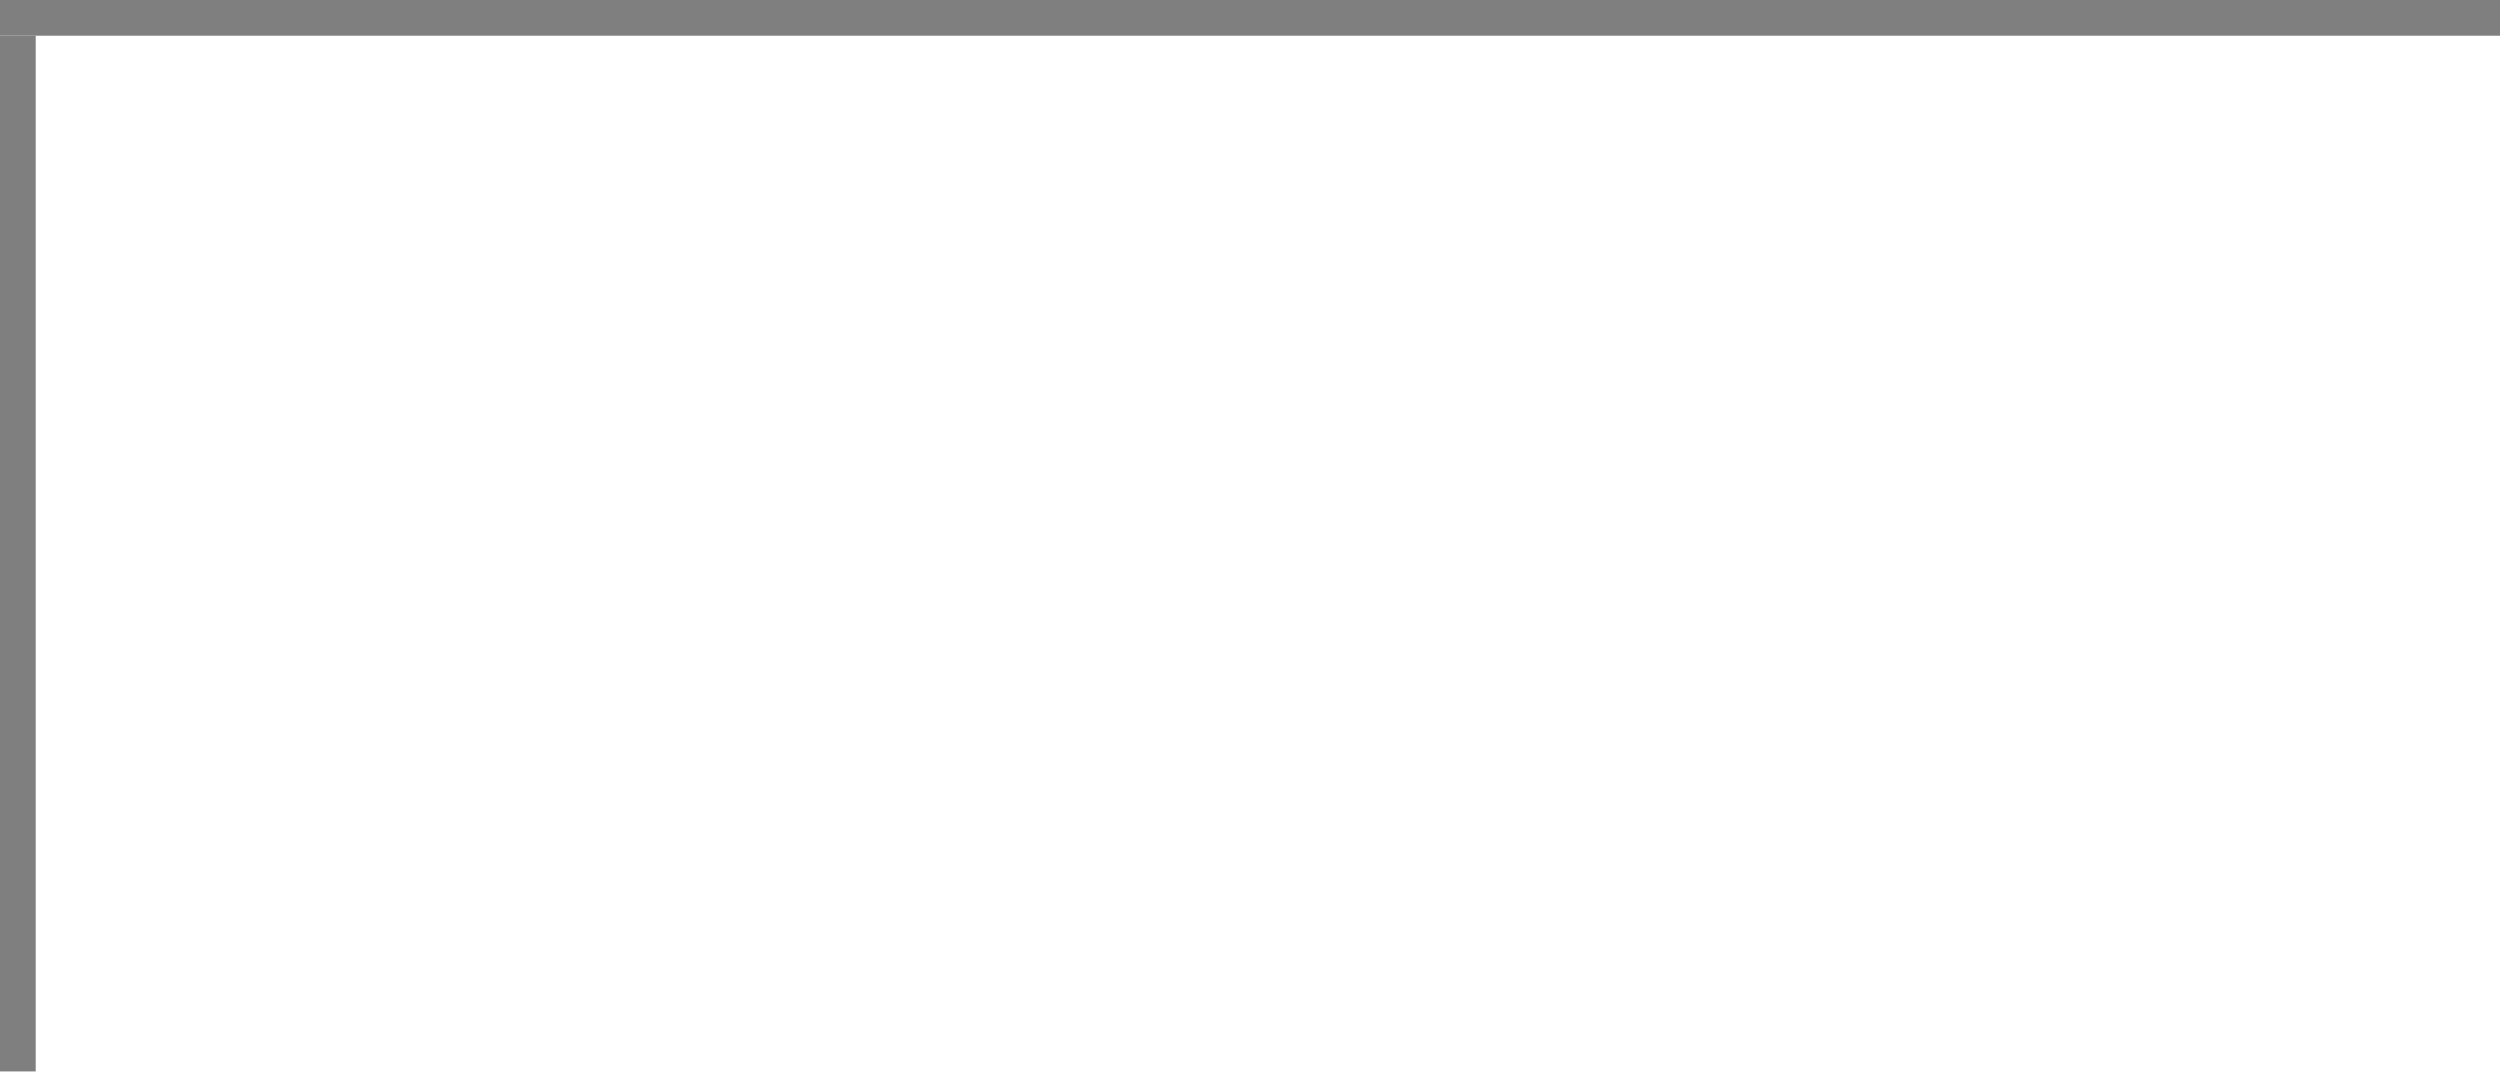
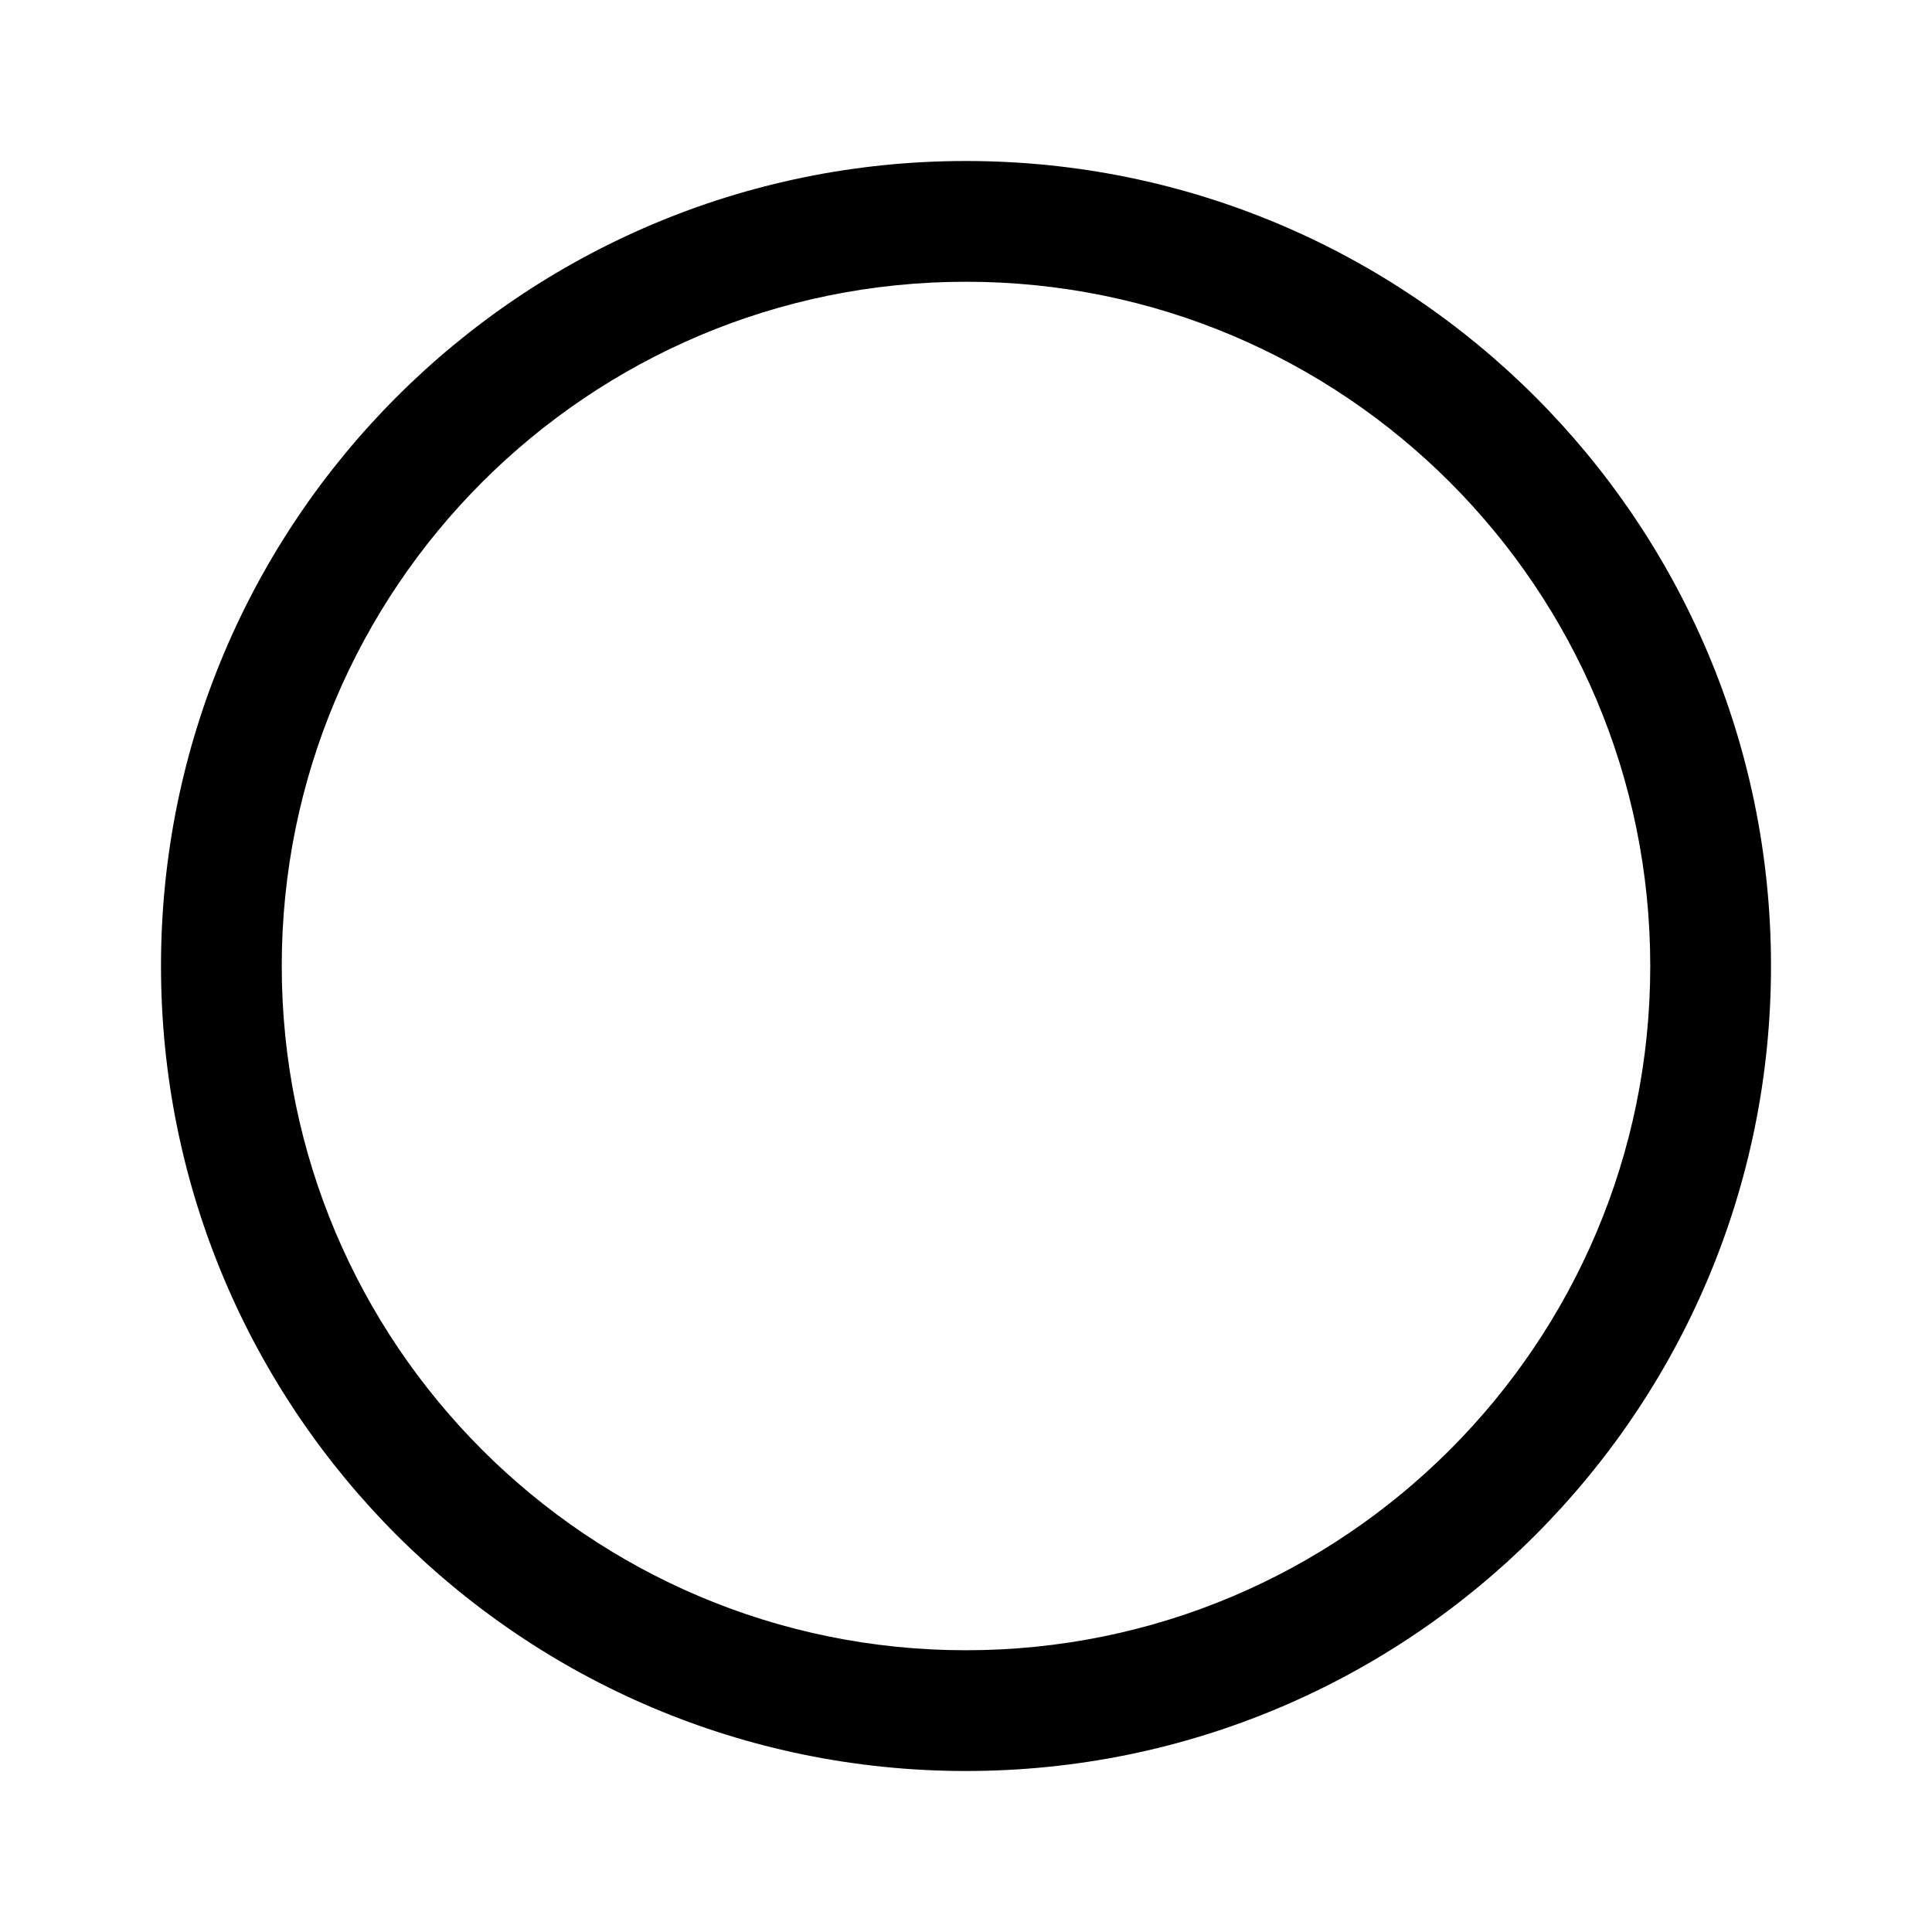
- <svg xmlns="http://www.w3.org/2000/svg" version="1.1" width="70px" height="30px" viewBox="412 360 70 30">
-   <path d="M 1 1  L 70 1  L 70 30  L 1 30  L 1 1  Z " fill-rule="nonzero" fill="rgba(255, 255, 255, 1)" stroke="none" transform="matrix(1 0 0 1 412 360 )" class="fill" />
-   <path d="M 0.5 1  L 0.5 30  " stroke-width="1" stroke-dasharray="0" stroke="rgba(127, 127, 127, 1)" fill="none" transform="matrix(1 0 0 1 412 360 )" class="stroke" />
-   <path d="M 0 0.5  L 70 0.5  " stroke-width="1" stroke-dasharray="0" stroke="rgba(127, 127, 127, 1)" fill="none" transform="matrix(1 0 0 1 412 360 )" class="stroke" />
+ <svg xmlns="http://www.w3.org/2000/svg" t="1783751630790" class="icon" viewBox="0 0 1024 1024" version="1.1" p-id="9597" width="48" height="48">
+   <path d="M512 938.667C276.363 938.667 85.333 747.637 85.333 512S276.363 85.333 512 85.333s426.667 191.029 426.667 426.667-191.029 426.667-426.667 426.667z m0-64c200.299 0 362.667-162.368 362.667-362.667S712.299 149.333 512 149.333 149.333 311.701 149.333 512s162.368 362.667 362.667 362.667z" fill="#000000" p-id="9598" />
</svg>
